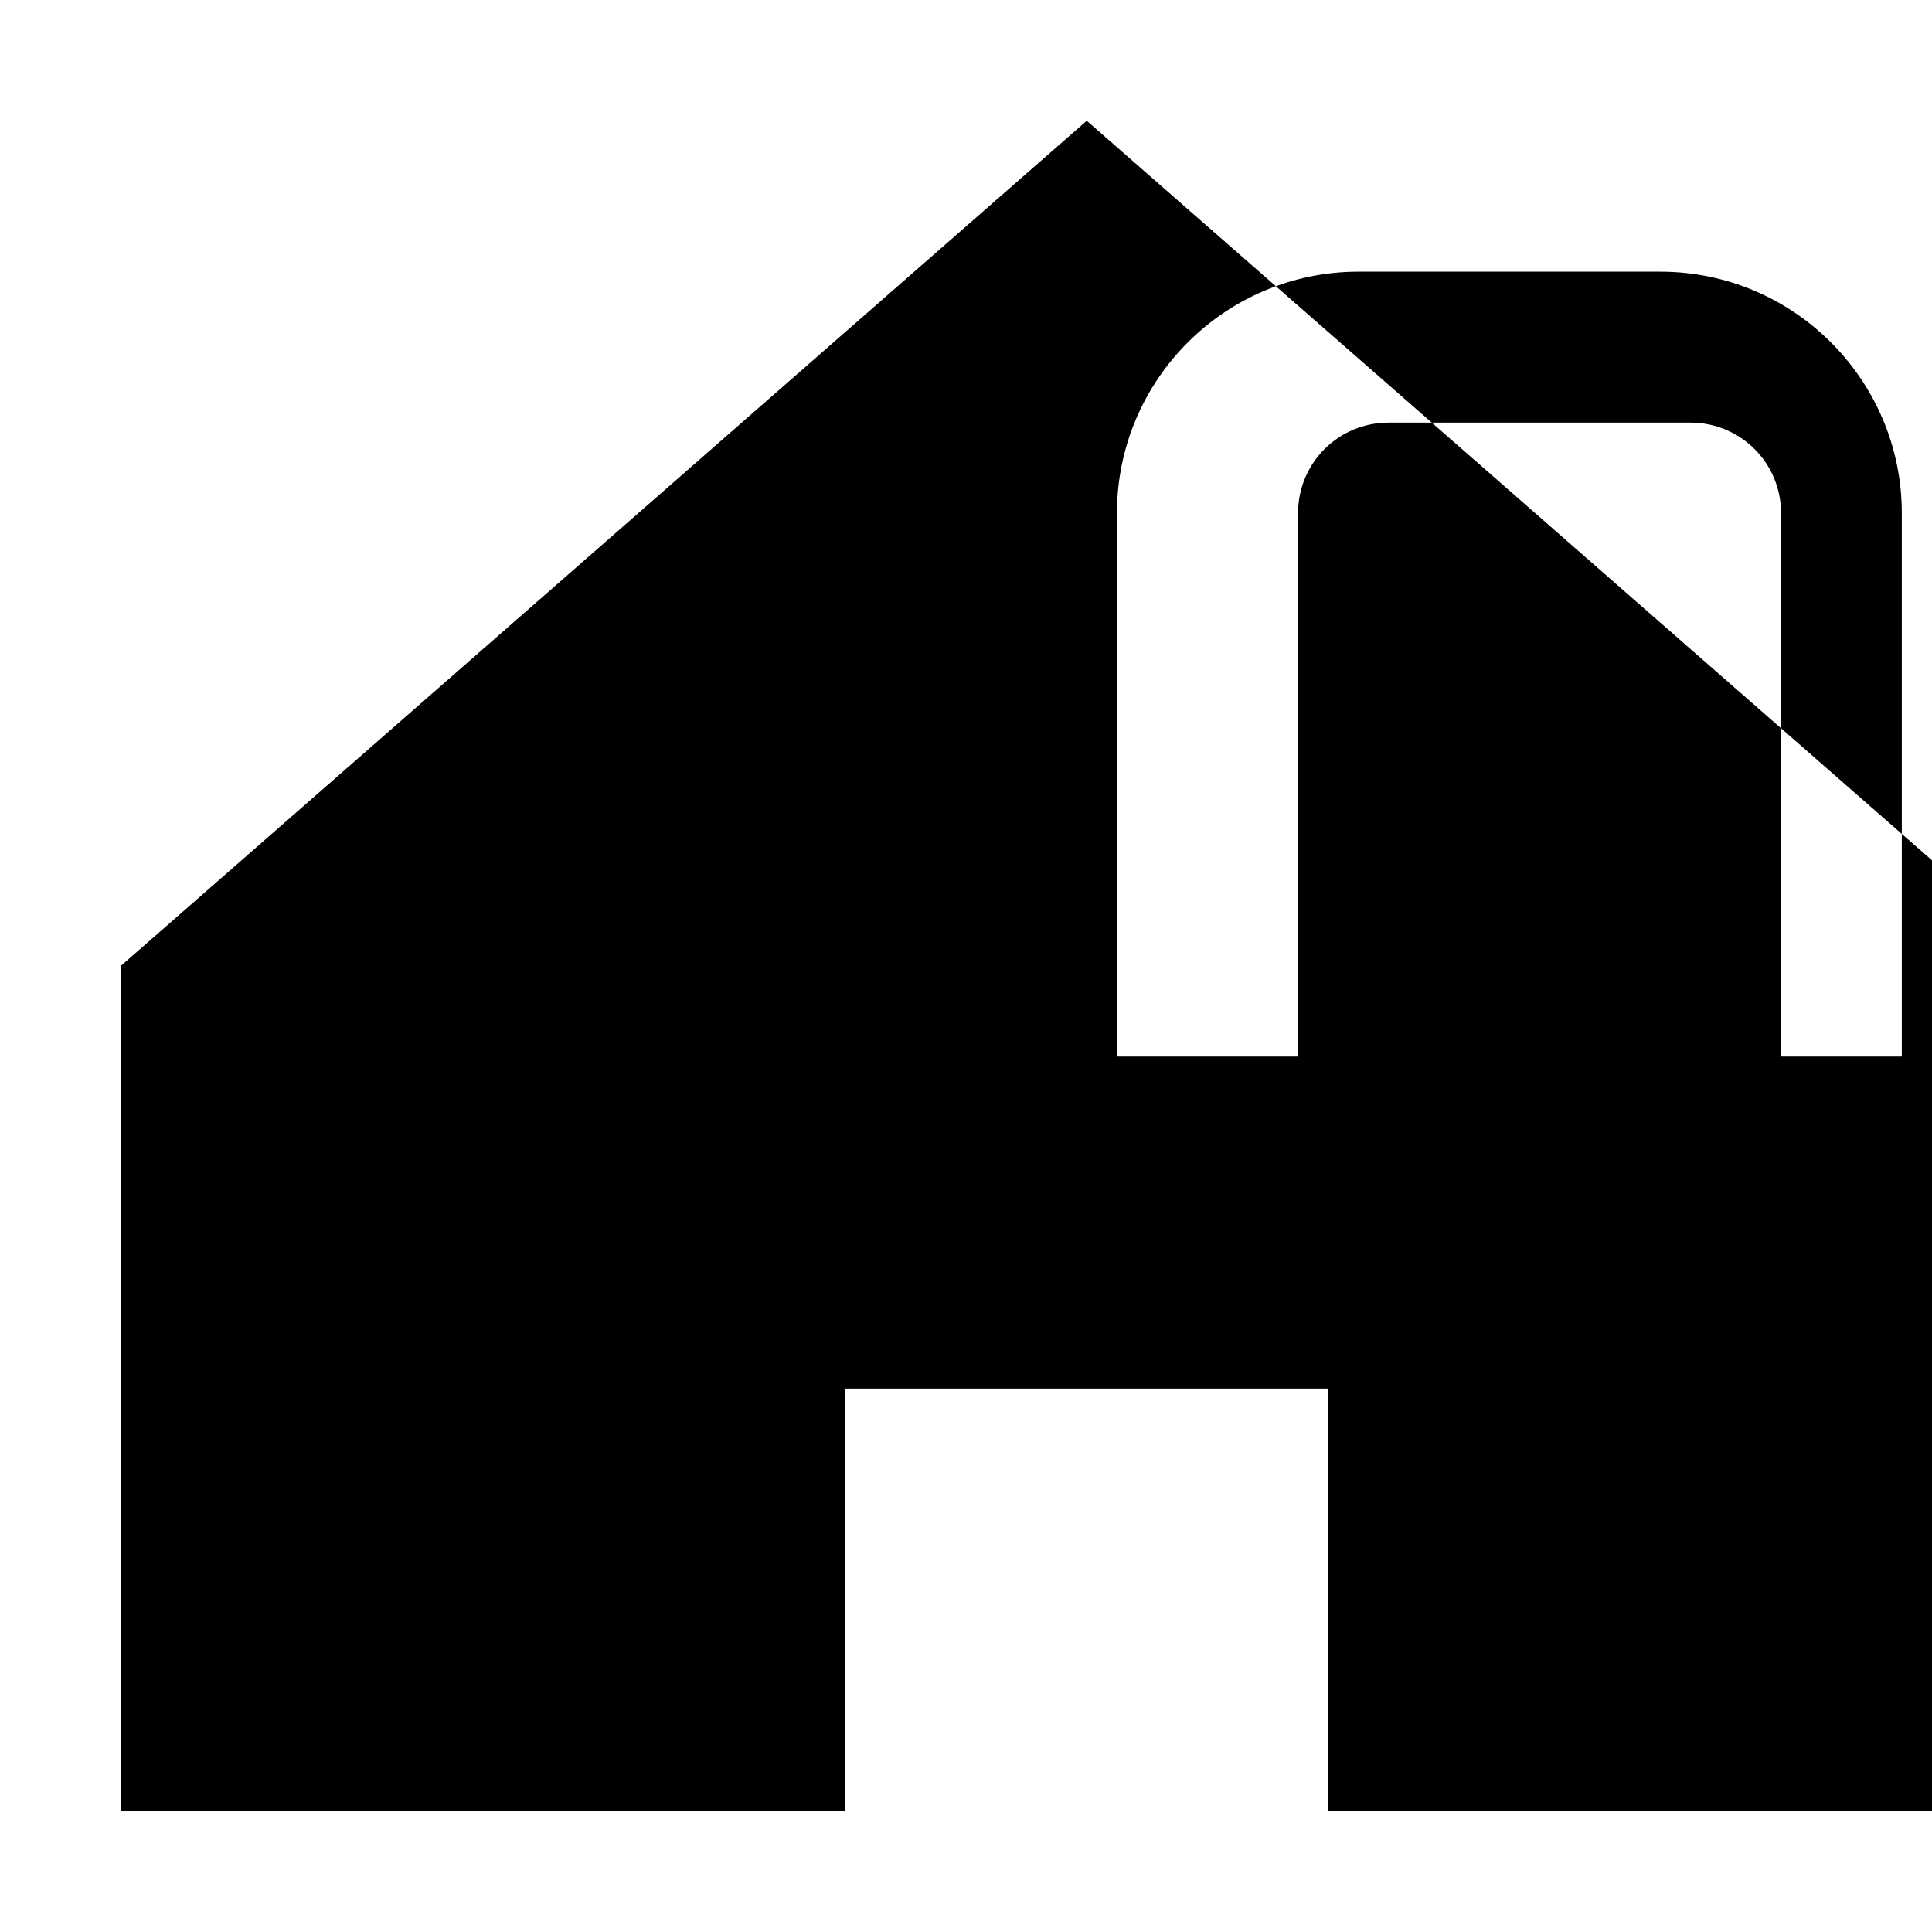
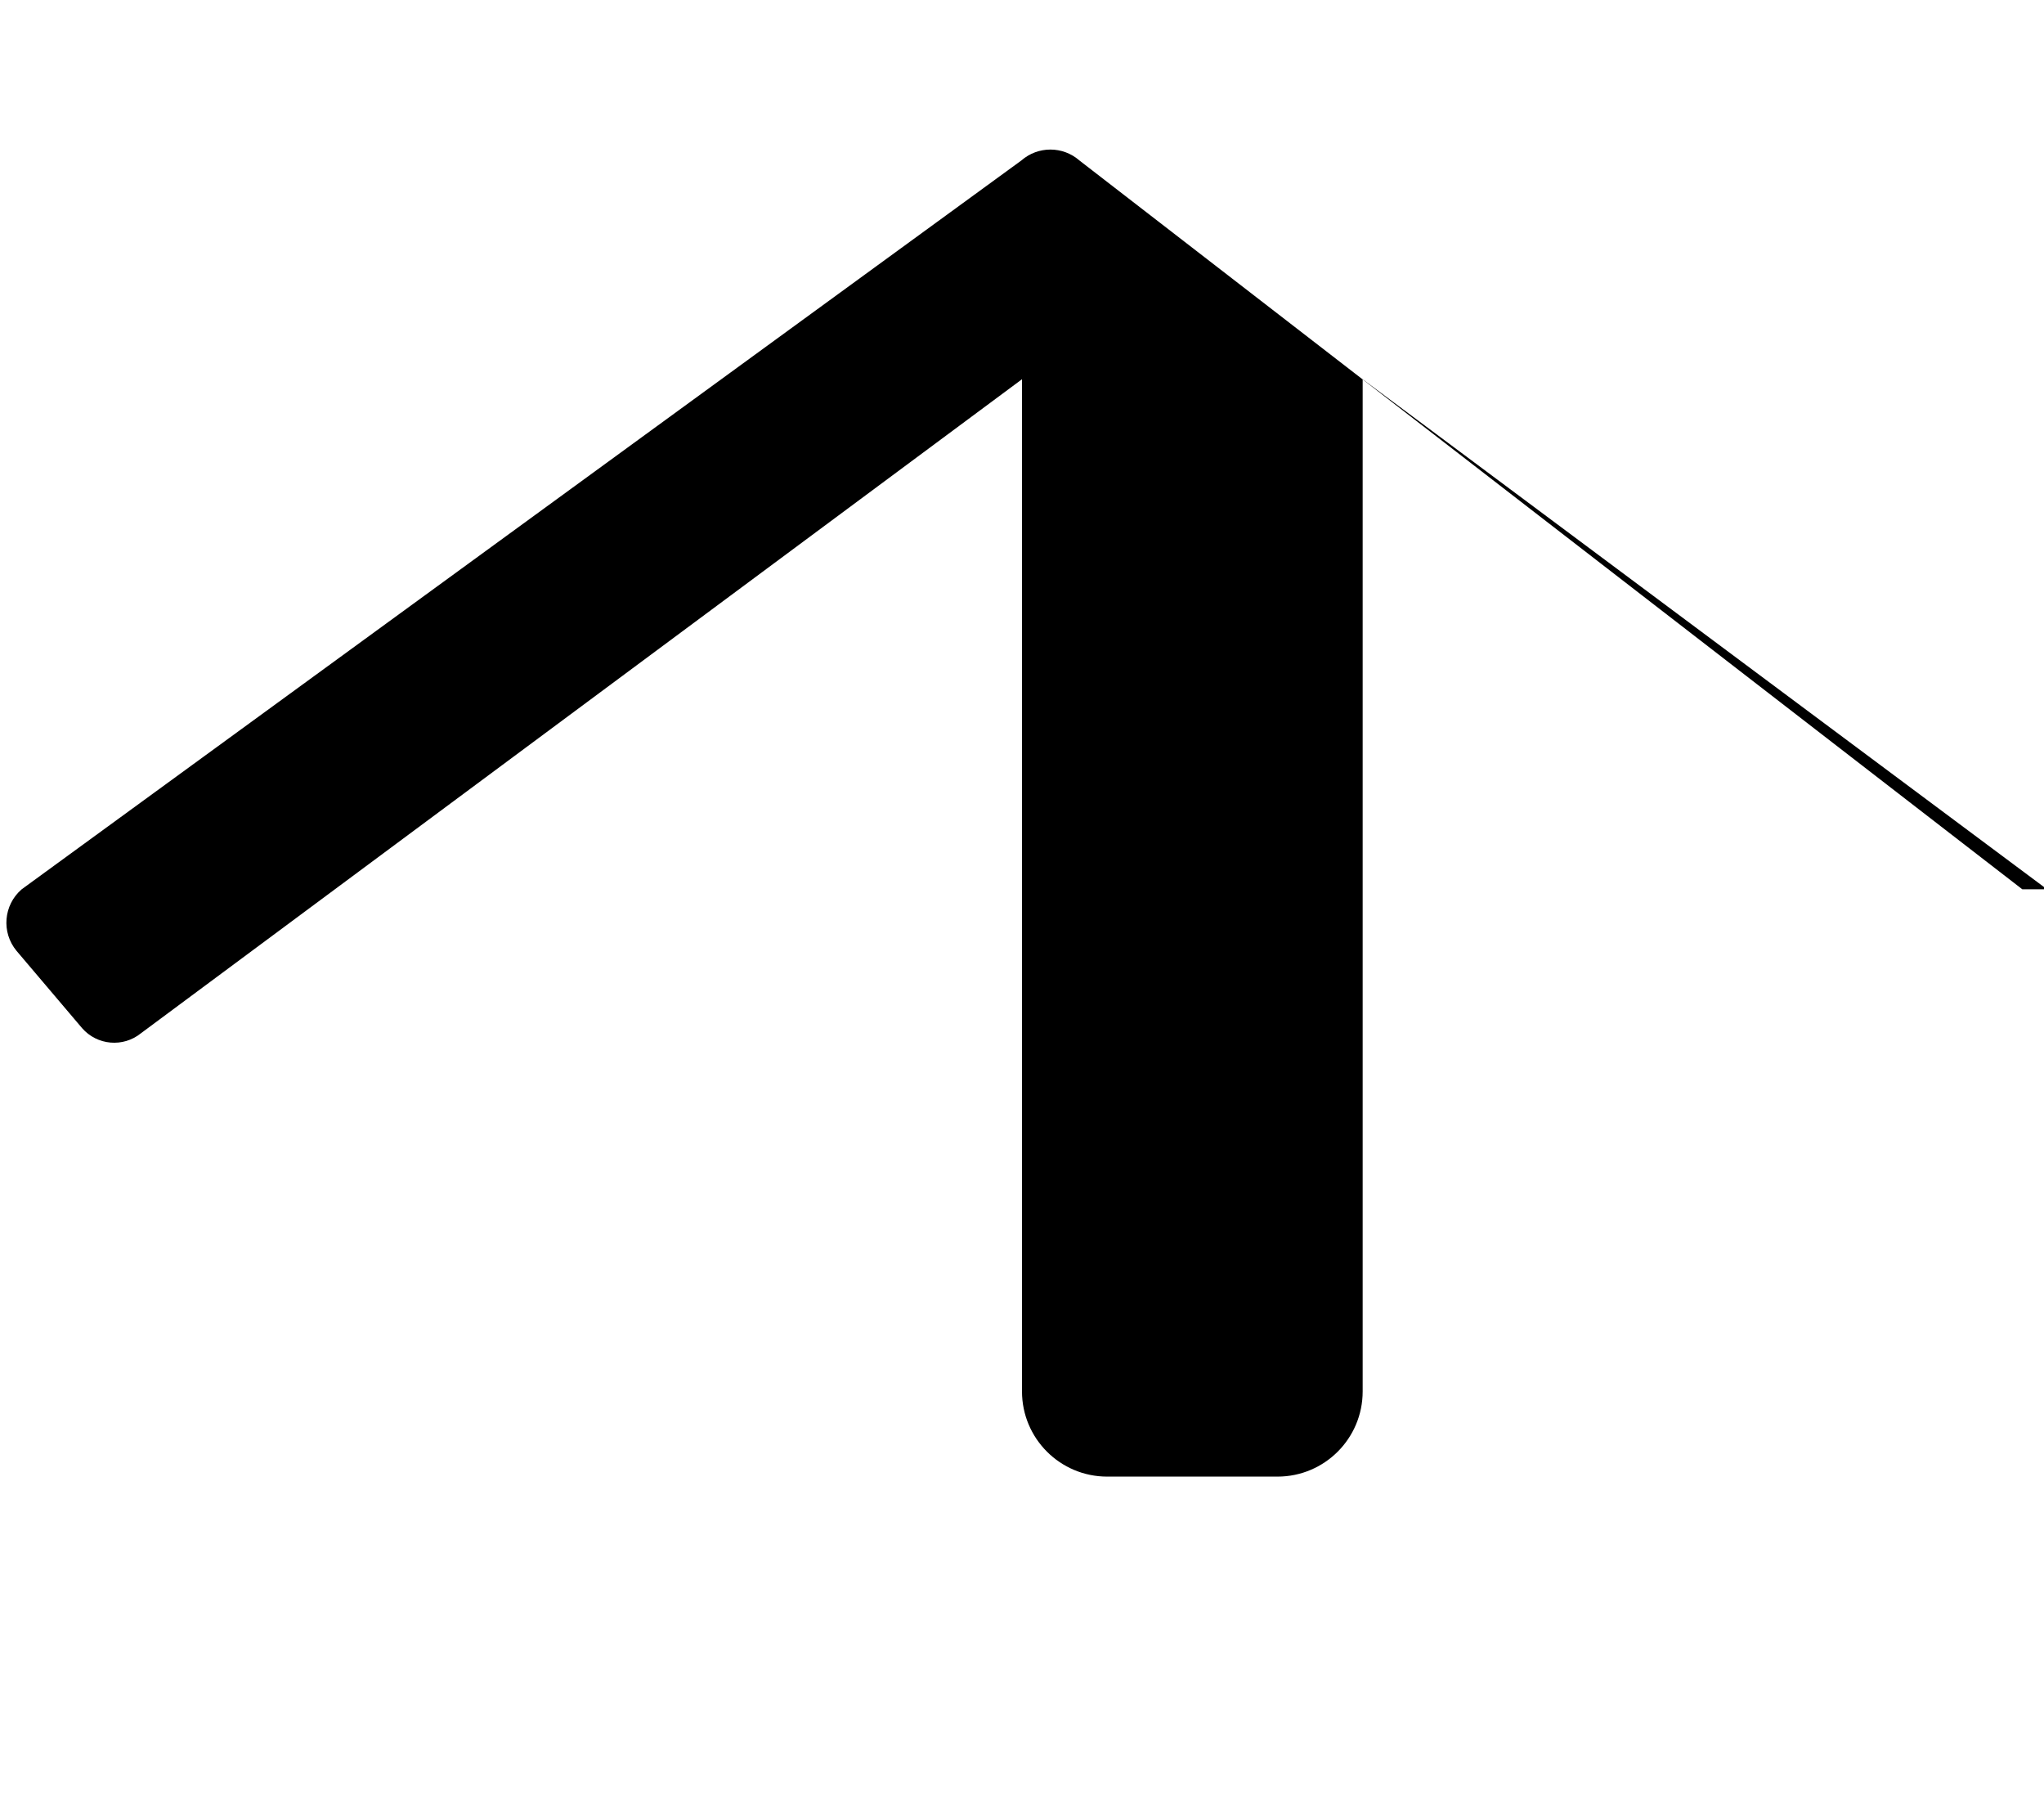
- <svg xmlns="http://www.w3.org/2000/svg" aria-hidden="true" focusable="false" data-prefix="fas" data-icon="power-off" class="svg-inline--fa fa-power-off fa-w-16" role="img" viewBox="0 0 512 512">
-   <path fill="currentColor" d="M288 32L32 256v224h192V368h128v112h192V256L288 32zm232 248h-48V136c0-13.3-10.7-24-24-24h-80c-13.3 0-24 10.7-24 24v144h-48V136c0-35.3 28.7-64 64-64h80c35.3 0 64 28.7 64 64v144z" />
+ <svg xmlns="http://www.w3.org/2000/svg" aria-hidden="true" focusable="false" data-prefix="fas" data-icon="home" class="svg-inline--fa fa-home fa-w-18" role="img" viewBox="0 0 576 512">
+   <path fill="currentColor" d="M569.89 250.54L304.18 45.21a12.42 12.42 0 0 0-16.36 0L6.11 250.54a12.43 12.43 0 0 0-1.46 17.33l18.48 21.78a12 12 0 0 0 16.6 1.44L288 106.84V392a24 24 0 0 0 24 24h48a24 24 0 0 0 24-24V106.84l247.28 184.25a12 12 0 0 0 16.6-1.44l18.48-21.78a12.43 12.43 0 0 0-1.47-17.32z" />
</svg>
